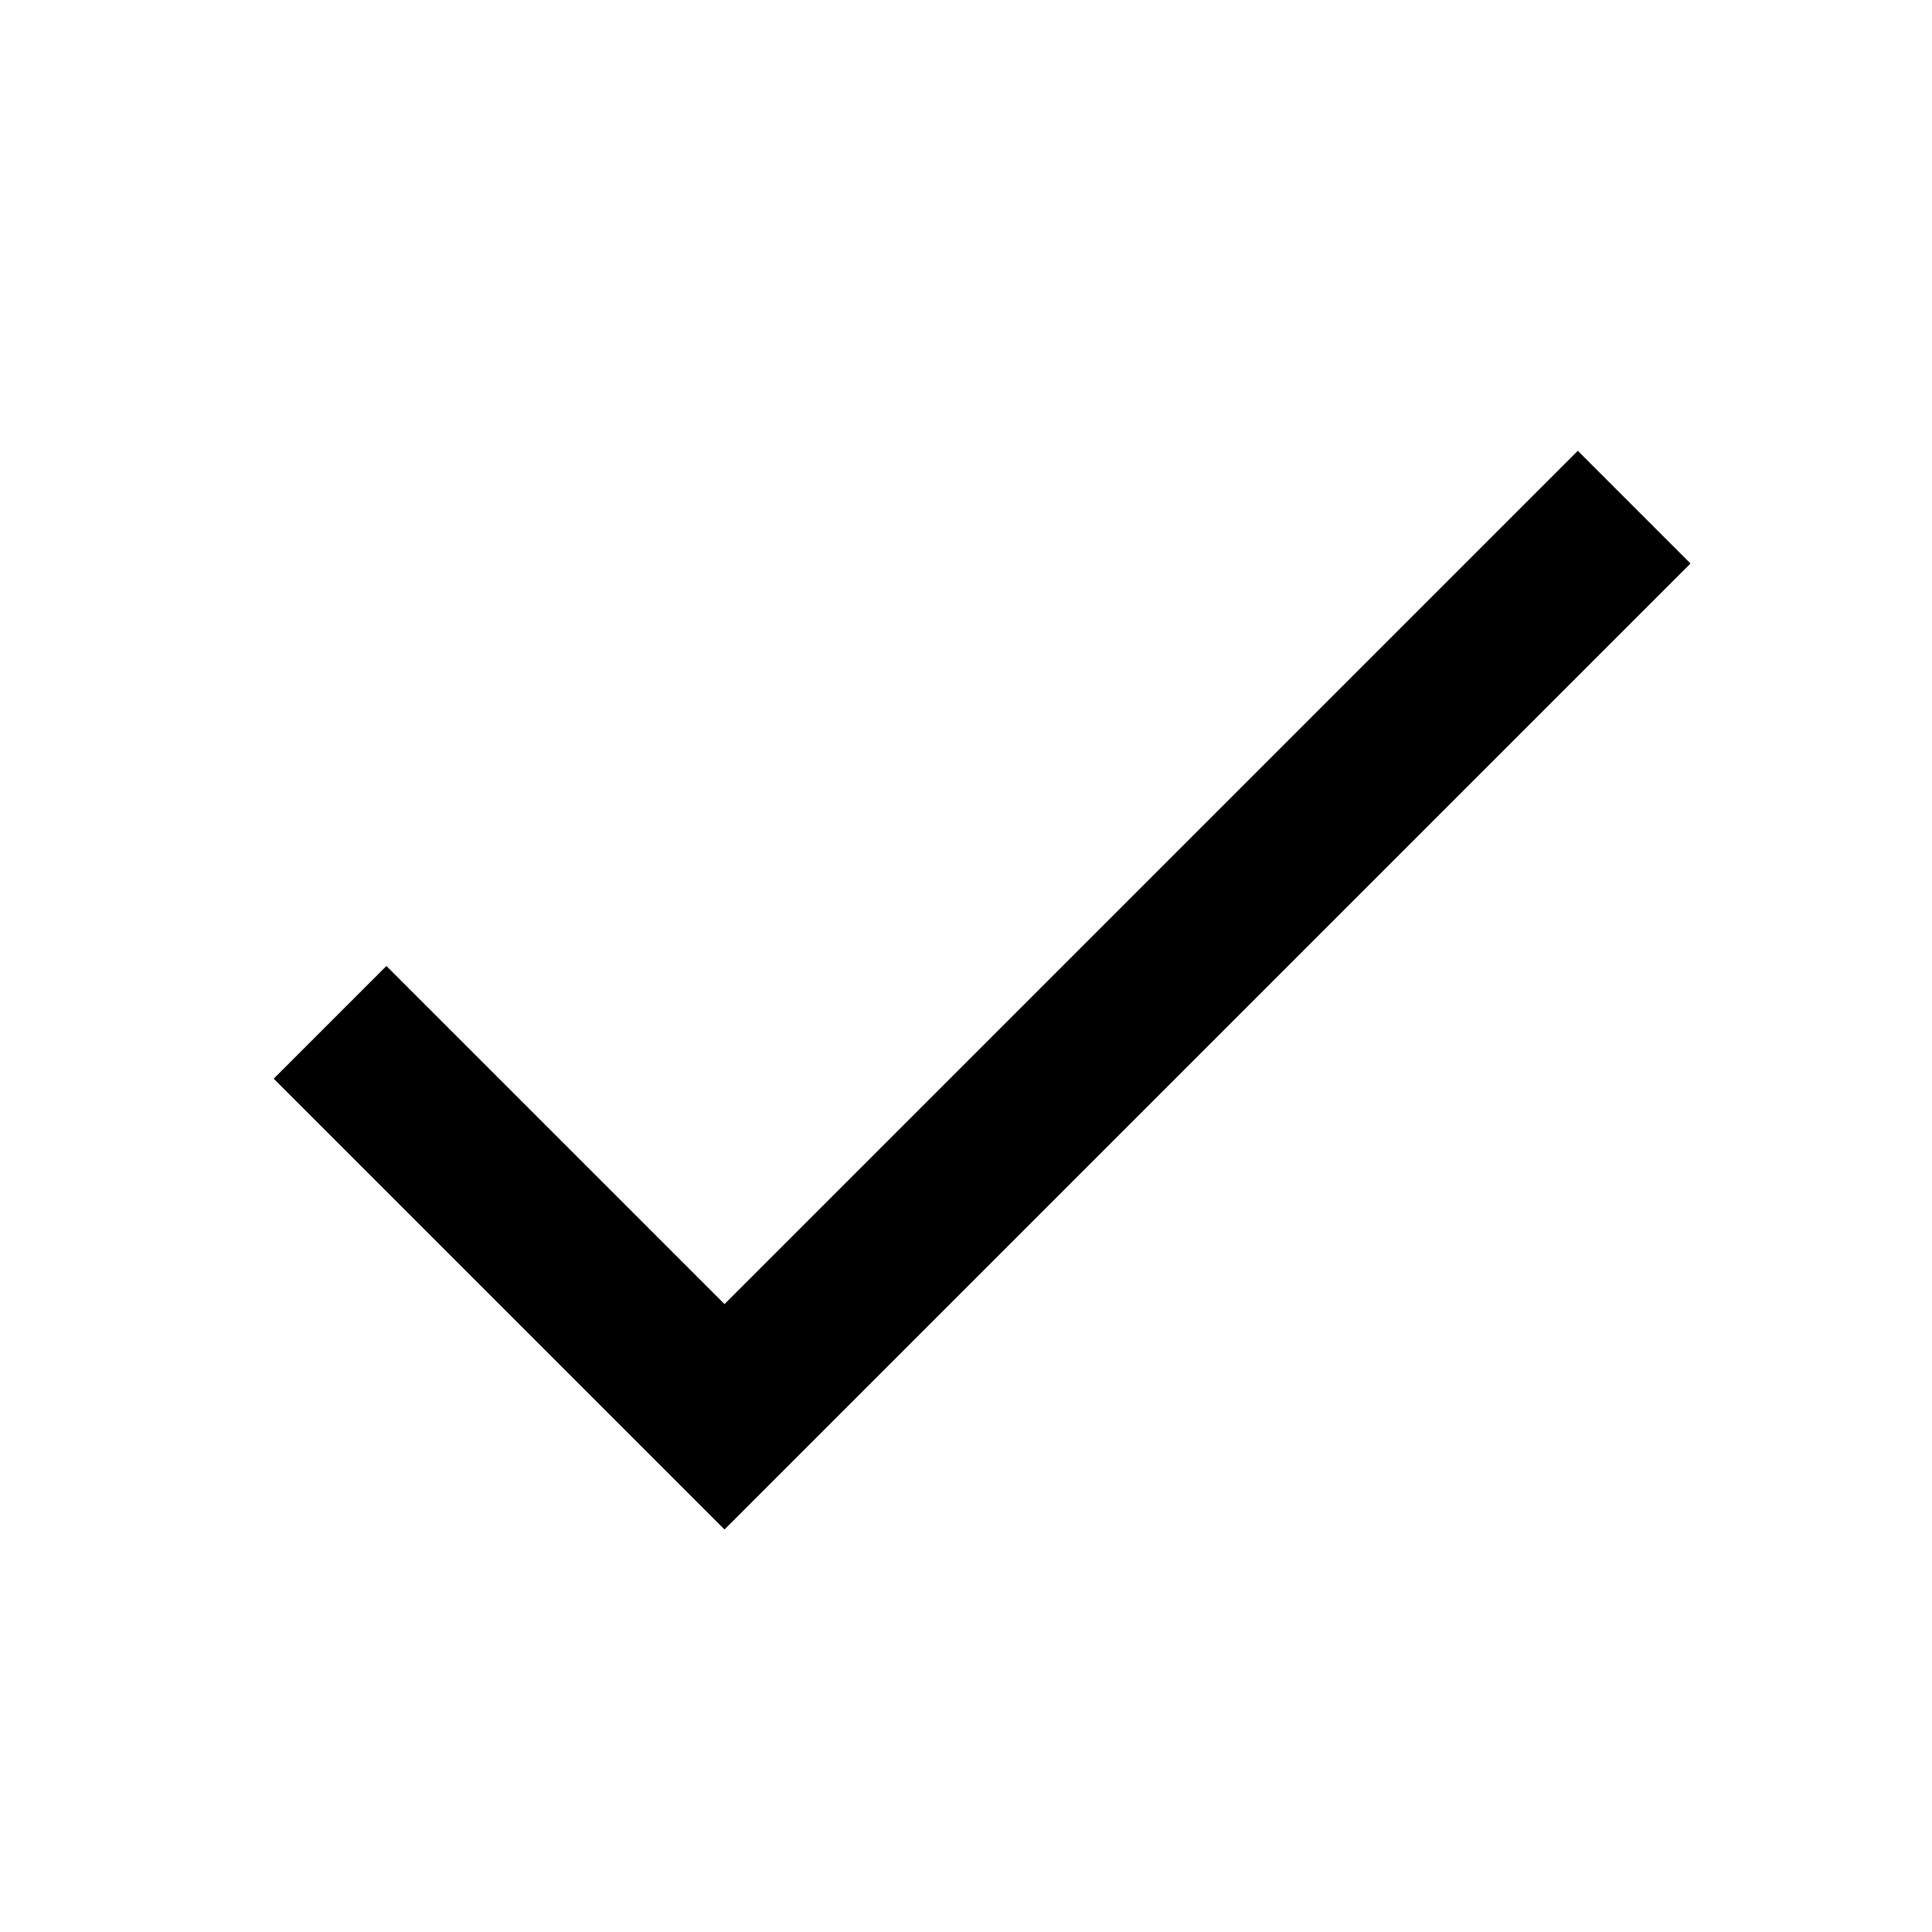
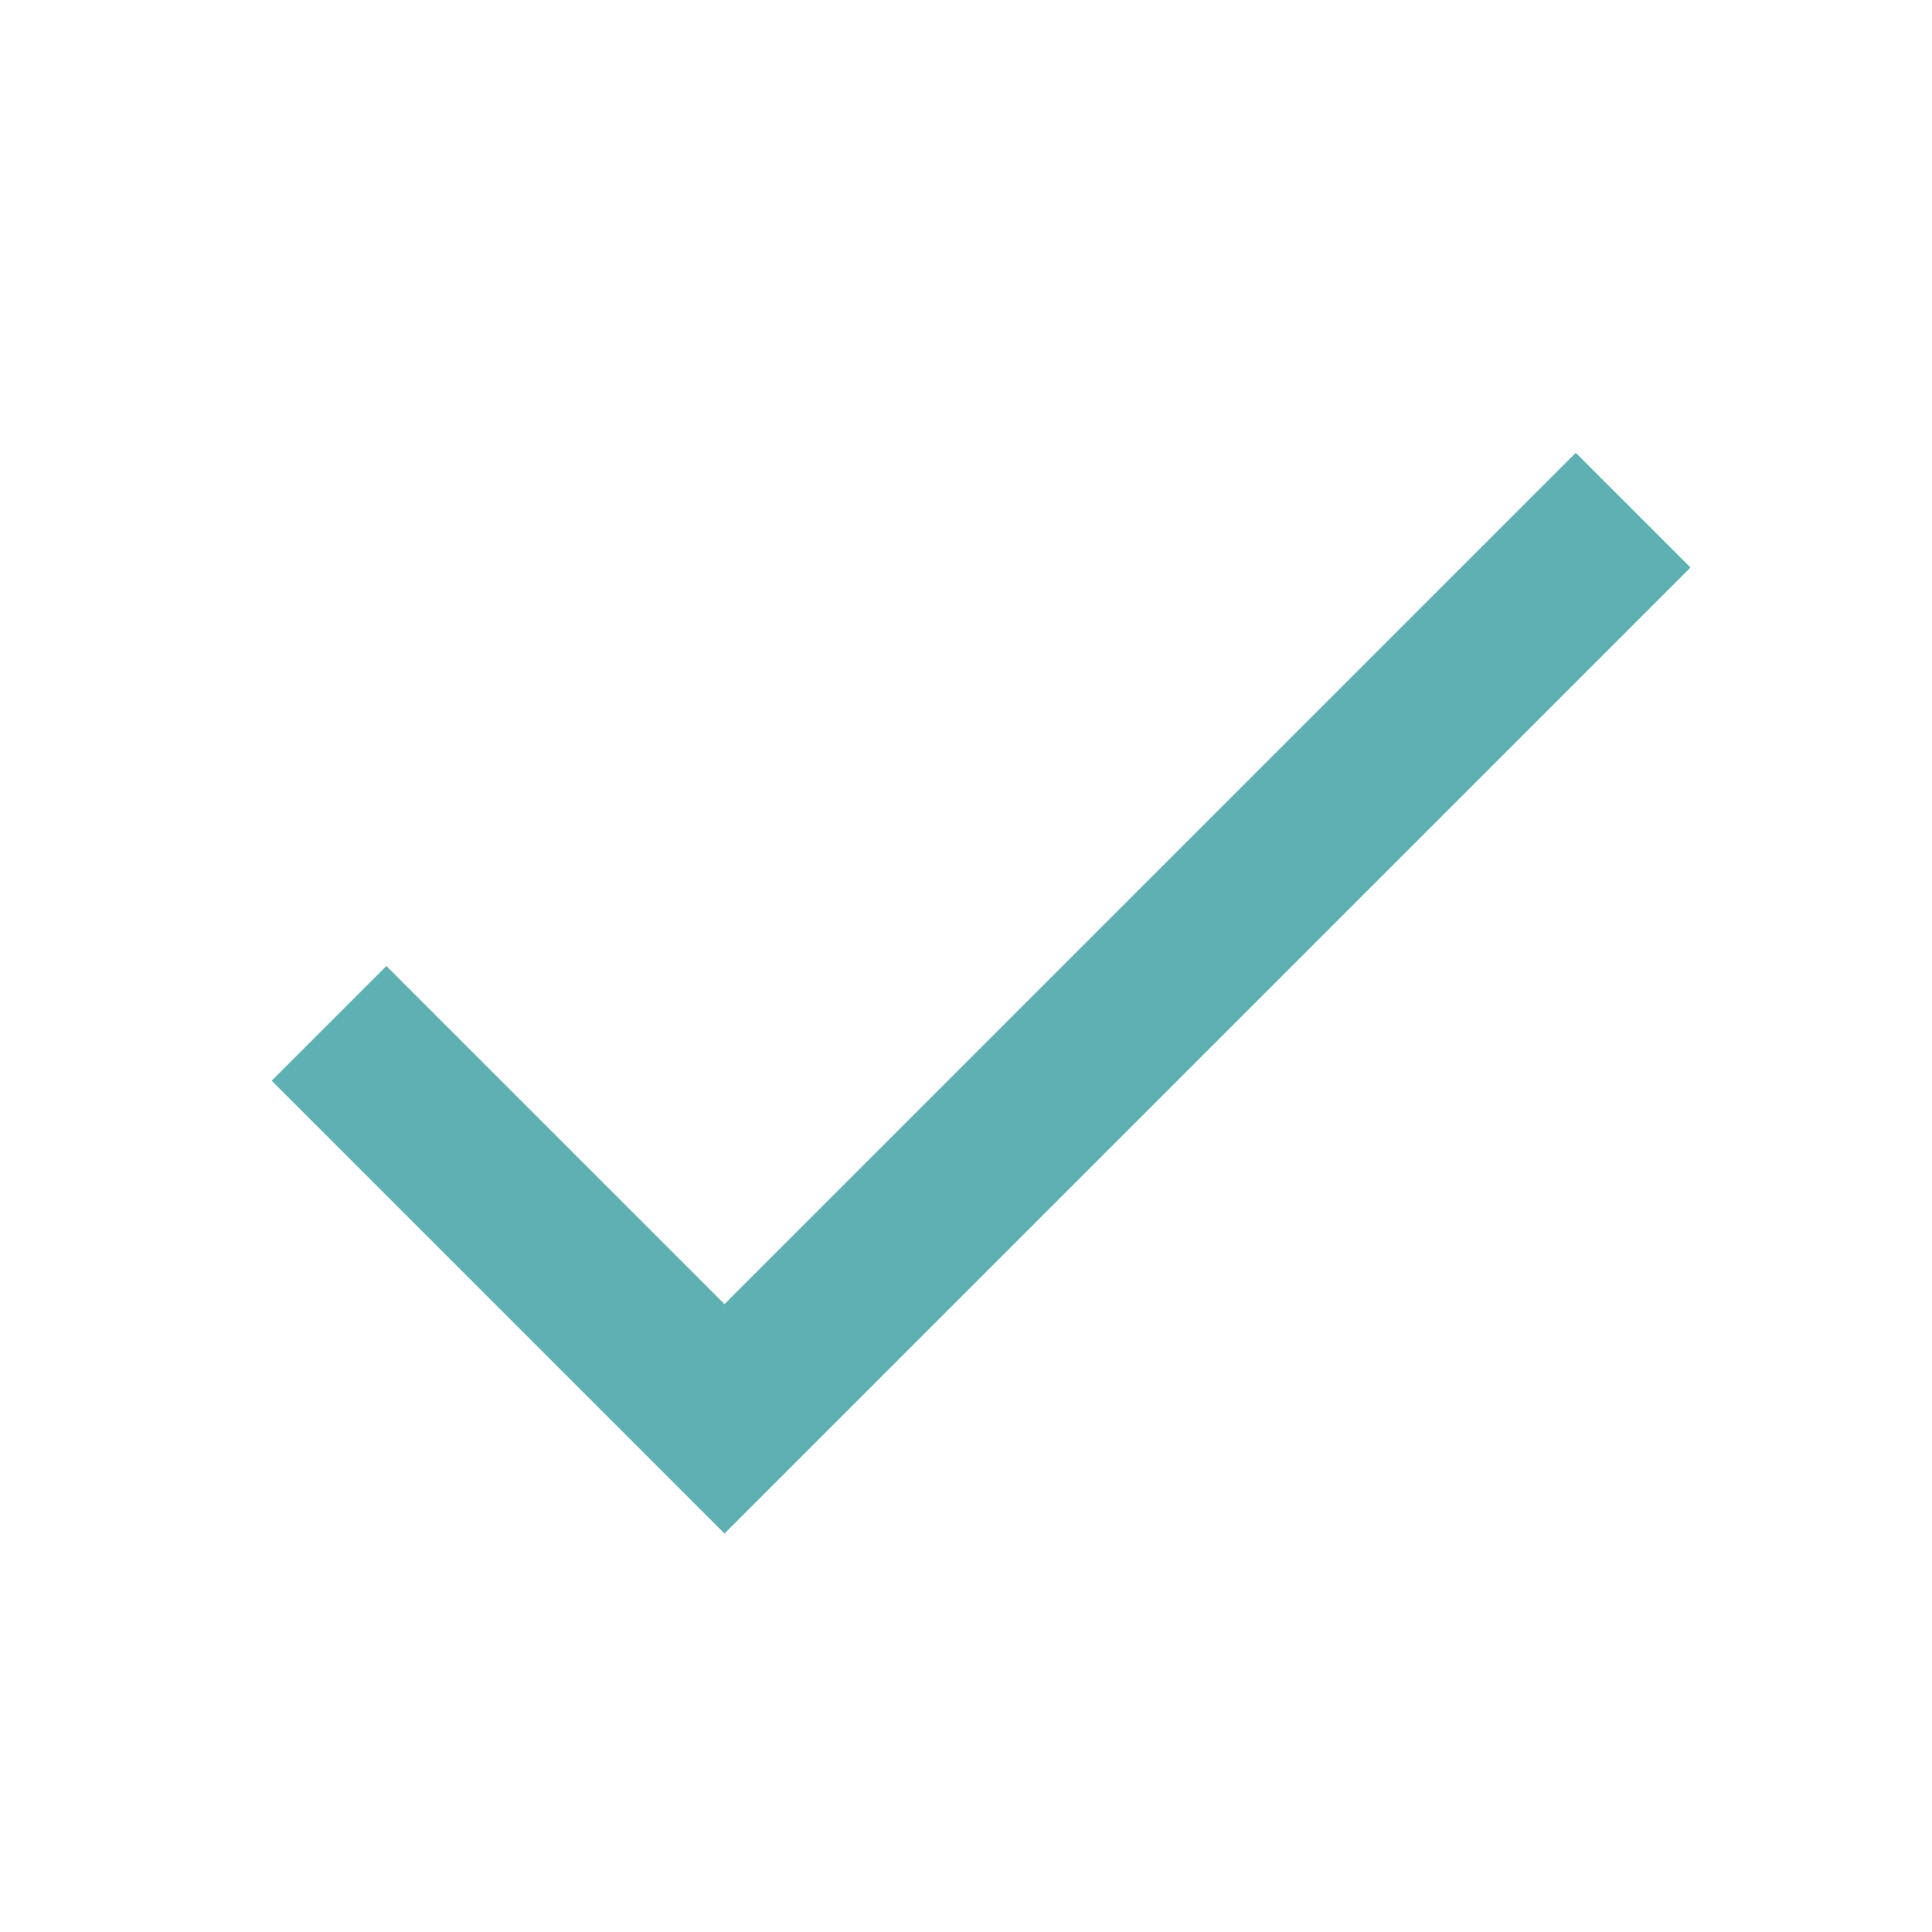
- <svg xmlns="http://www.w3.org/2000/svg" fill="#000000" height="32" viewBox="0 0 24 24" width="32">
-   <path d="M0 0h24v24H0z" fill="none" />
-   <path d="M9 16.2L4.8 12l-1.4 1.4L9 19 21 7l-1.4-1.4L9 16.2z" />
+ <svg xmlns="http://www.w3.org/2000/svg" version="1.1" id="Layer_1" x="0px" y="0px" viewBox="0 0 32 32" style="enable-background:new 0 0 32 32;" xml:space="preserve">
+   <style type="text/css">
+ 	.st0{fill:none;}
+ 	.st1{fill:#5EB0B3;}
+ </style>
+   <path class="st0" d="M0,0h32v32H0V0z" />
+   <path class="st1" d="M12,21.6L6.4,16l-1.9,1.9l7.5,7.5l16-16l-1.9-1.9L12,21.6z" />
</svg>
